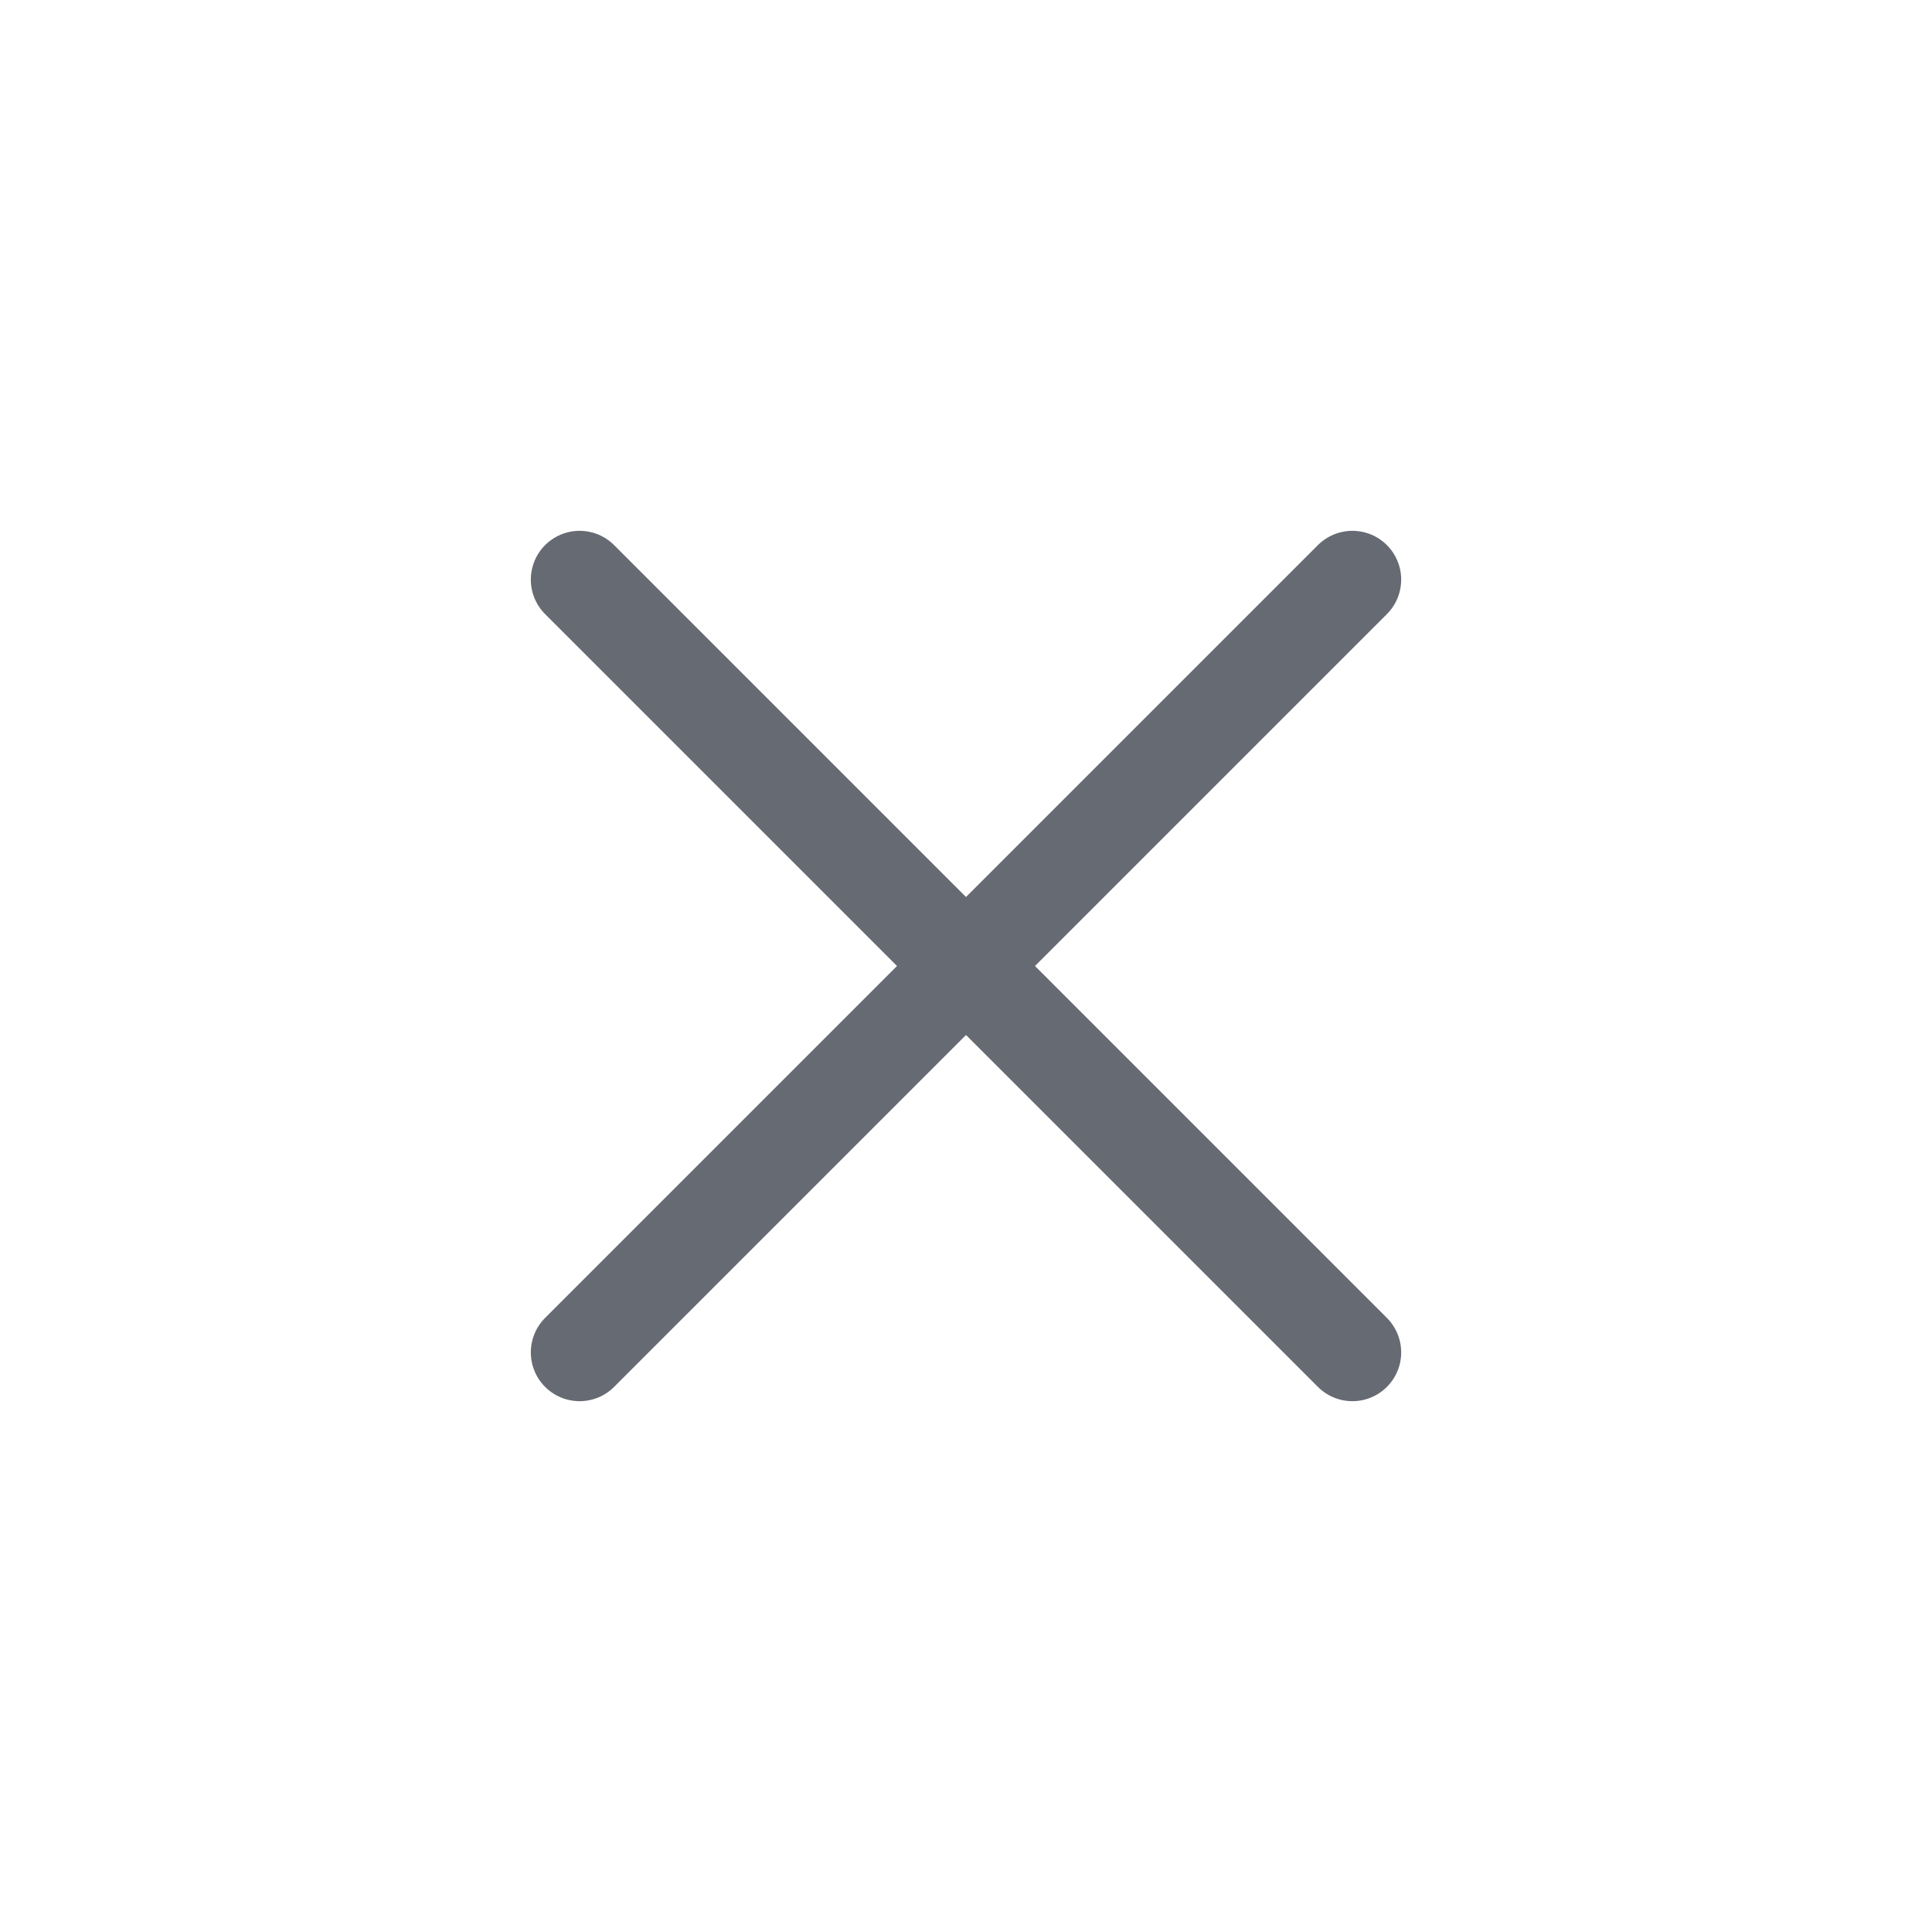
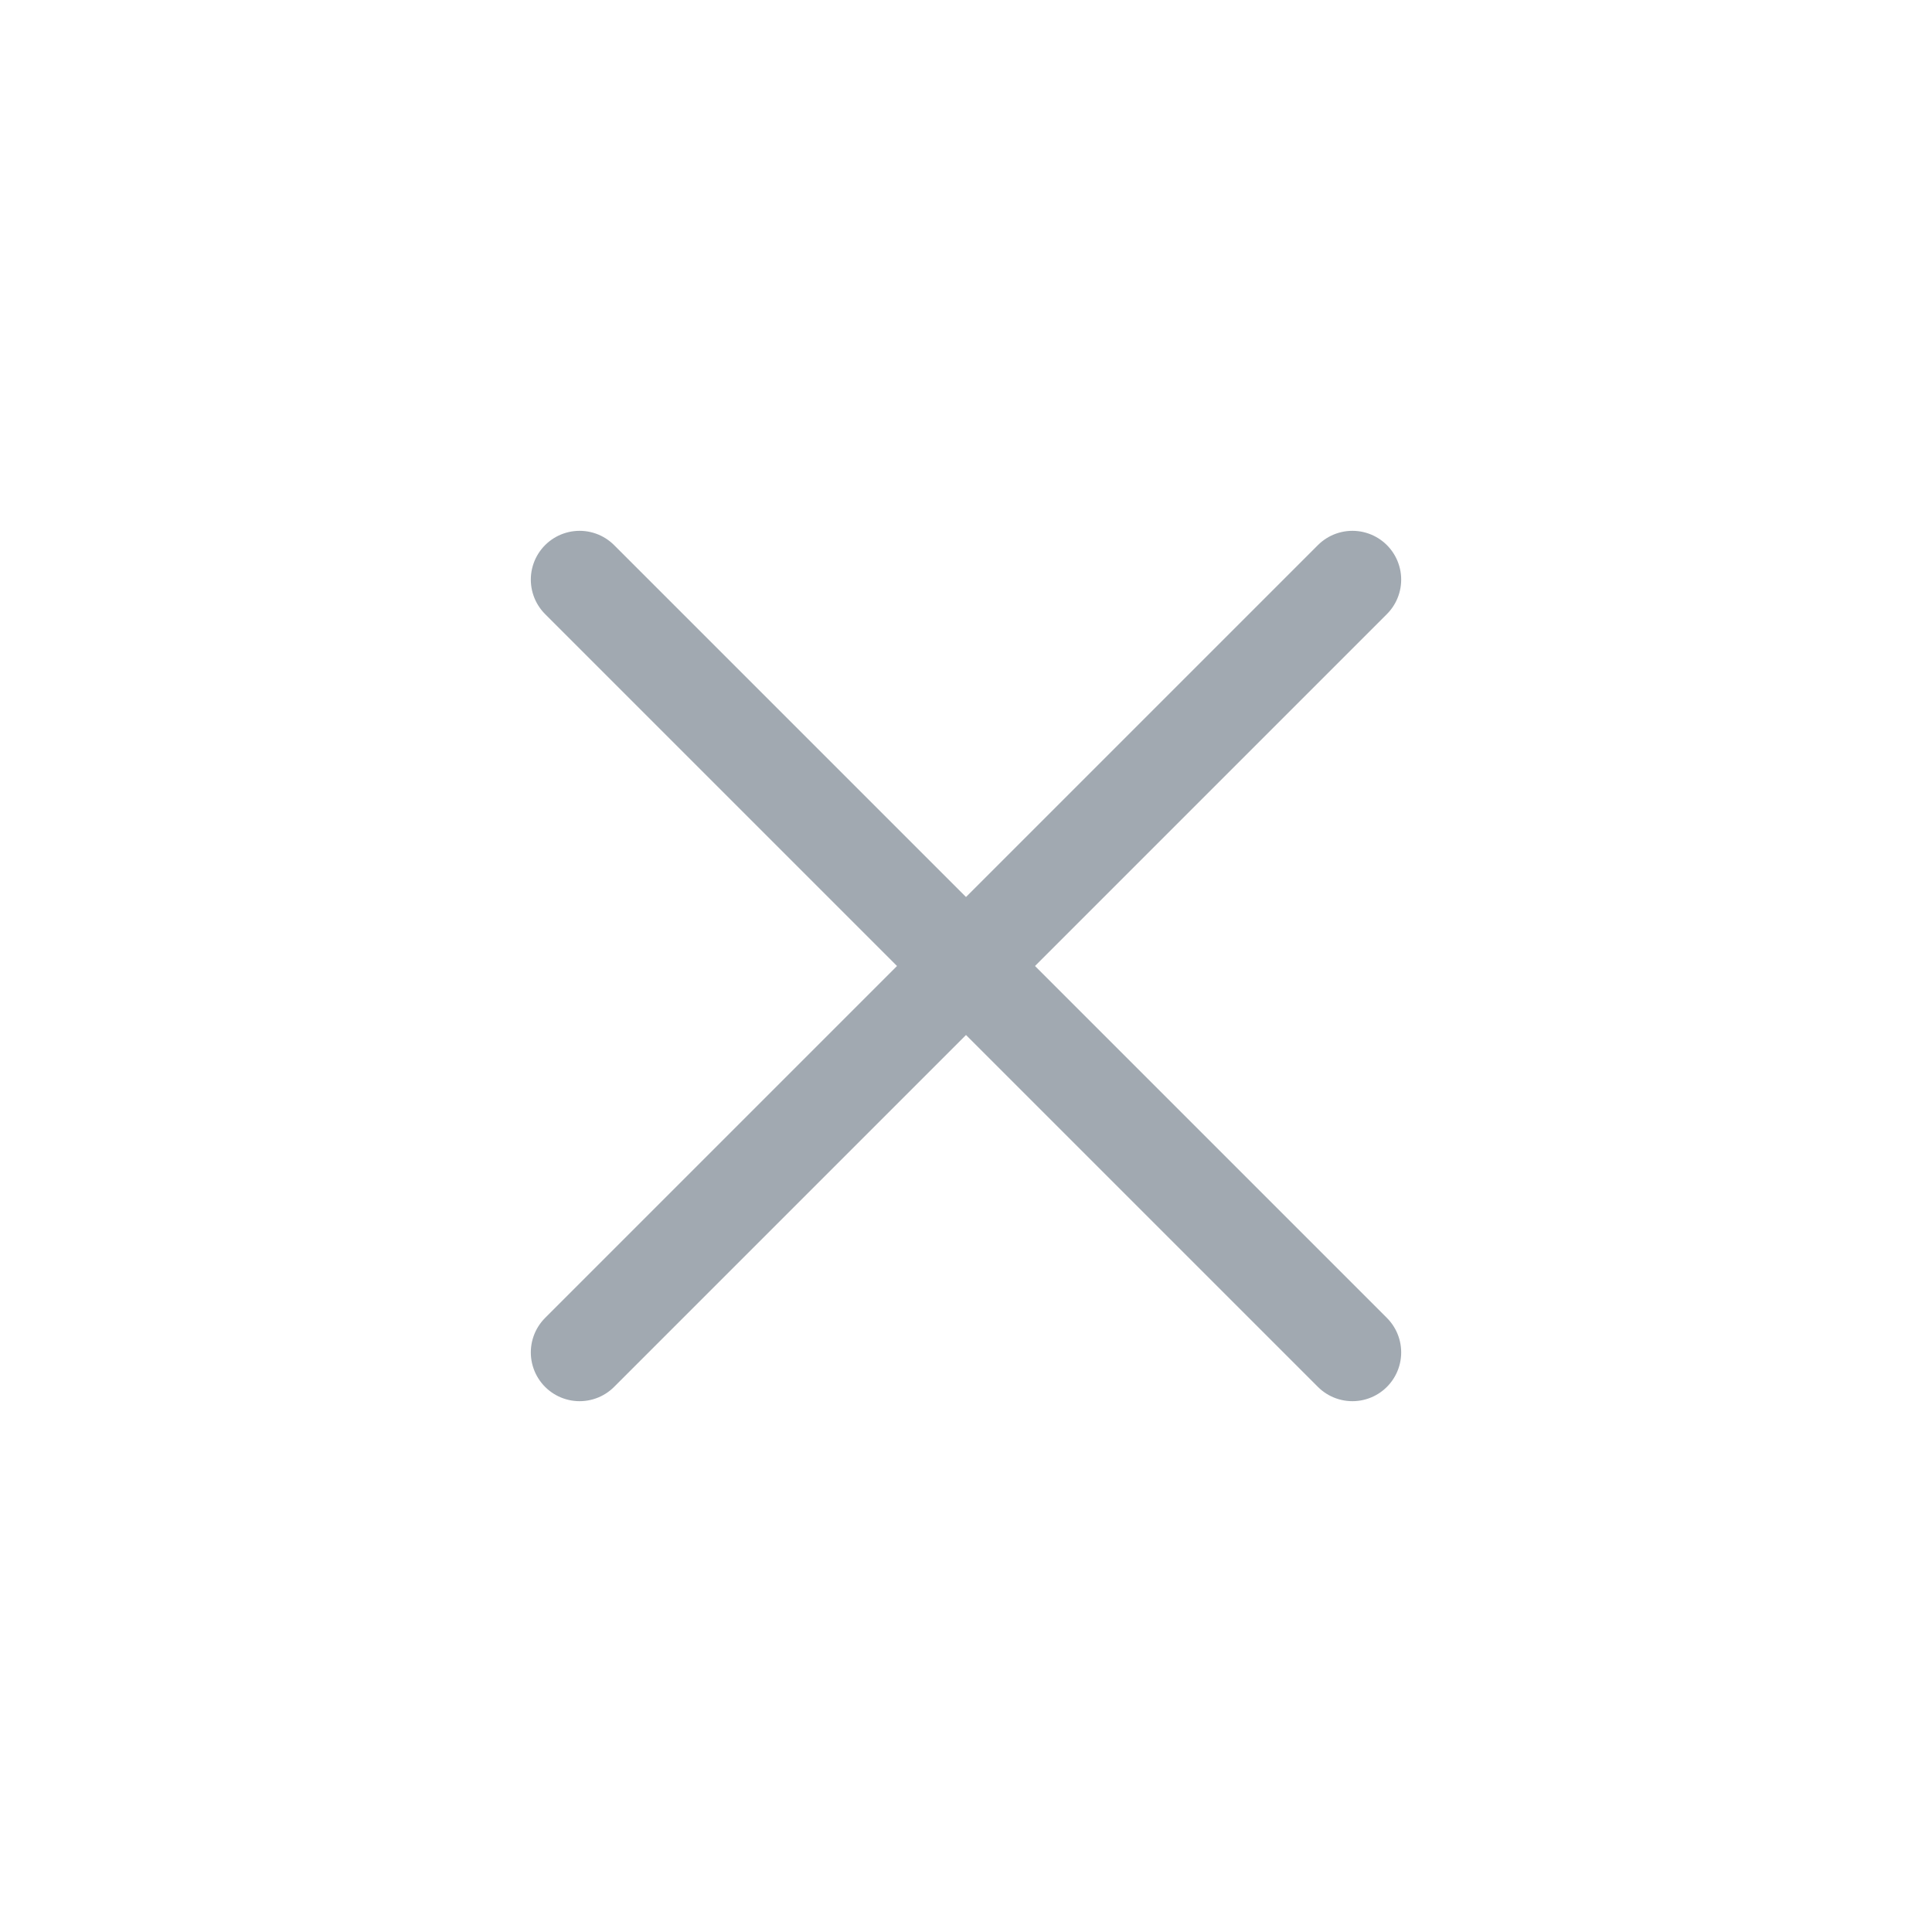
<svg xmlns="http://www.w3.org/2000/svg" viewBox="0 0 50 50" version="1.2" baseProfile="tiny">
  <defs>
</defs>
  <g fill="none" stroke="black" stroke-width="1" fill-rule="evenodd" stroke-linecap="square" stroke-linejoin="bevel">
-     <g fill="none" stroke="#666a73" stroke-opacity="1" stroke-width="1.01" stroke-linecap="round" stroke-linejoin="miter" stroke-miterlimit="2" transform="matrix(2.5,0,0,2.5,2.5,2.5)" font-family="Noto Sans" font-size="10" font-weight="400" font-style="normal">
+     <g fill="none" stroke="#a1a9b1" stroke-opacity="1" stroke-width="1.01" stroke-linecap="round" stroke-linejoin="miter" stroke-miterlimit="2" transform="matrix(2.5,0,0,2.5,2.5,2.5)" font-family="Noto Sans" font-size="10" font-weight="400" font-style="normal">
      <polyline fill="none" vector-effect="none" points="5,5 13,13 " />
      <polyline fill="none" vector-effect="none" points="13,5 5,13 " />
    </g>
    <g fill="none" stroke="#000000" stroke-opacity="1" stroke-width="1" stroke-linecap="square" stroke-linejoin="bevel" transform="matrix(1,0,0,1,0,0)" font-family="Noto Sans" font-size="10" font-weight="400" font-style="normal">
</g>
  </g>
</svg>
